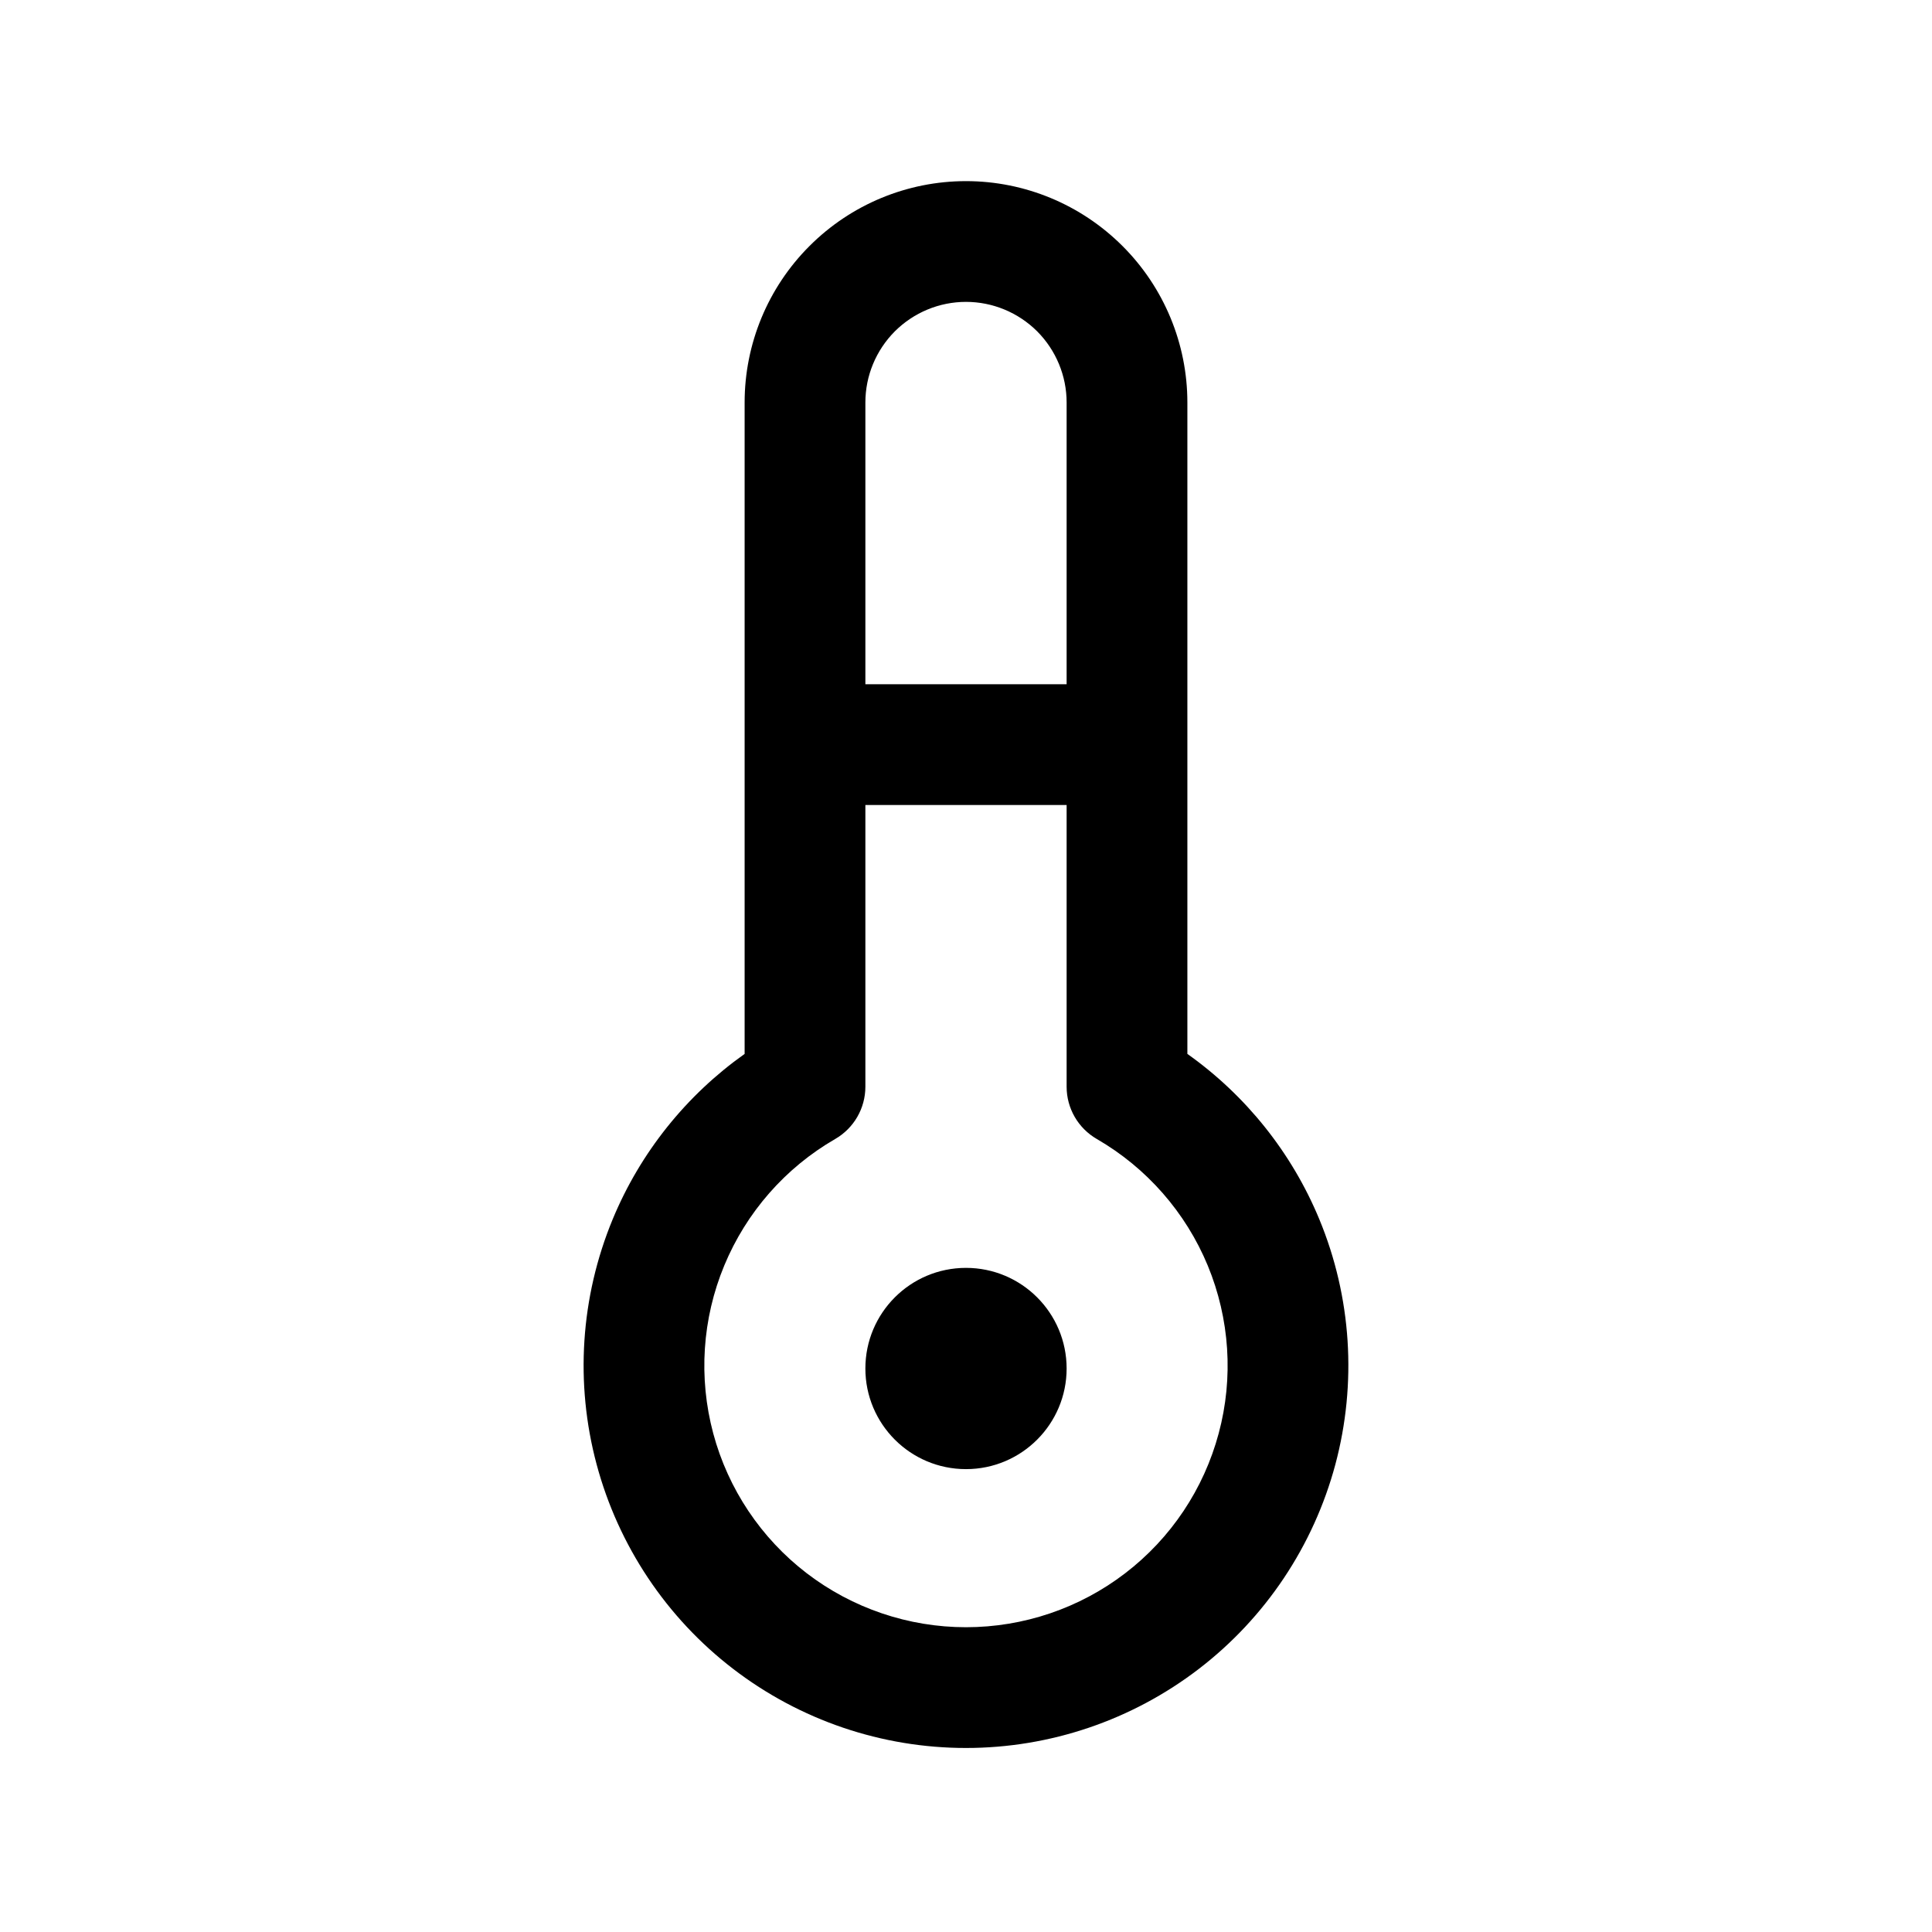
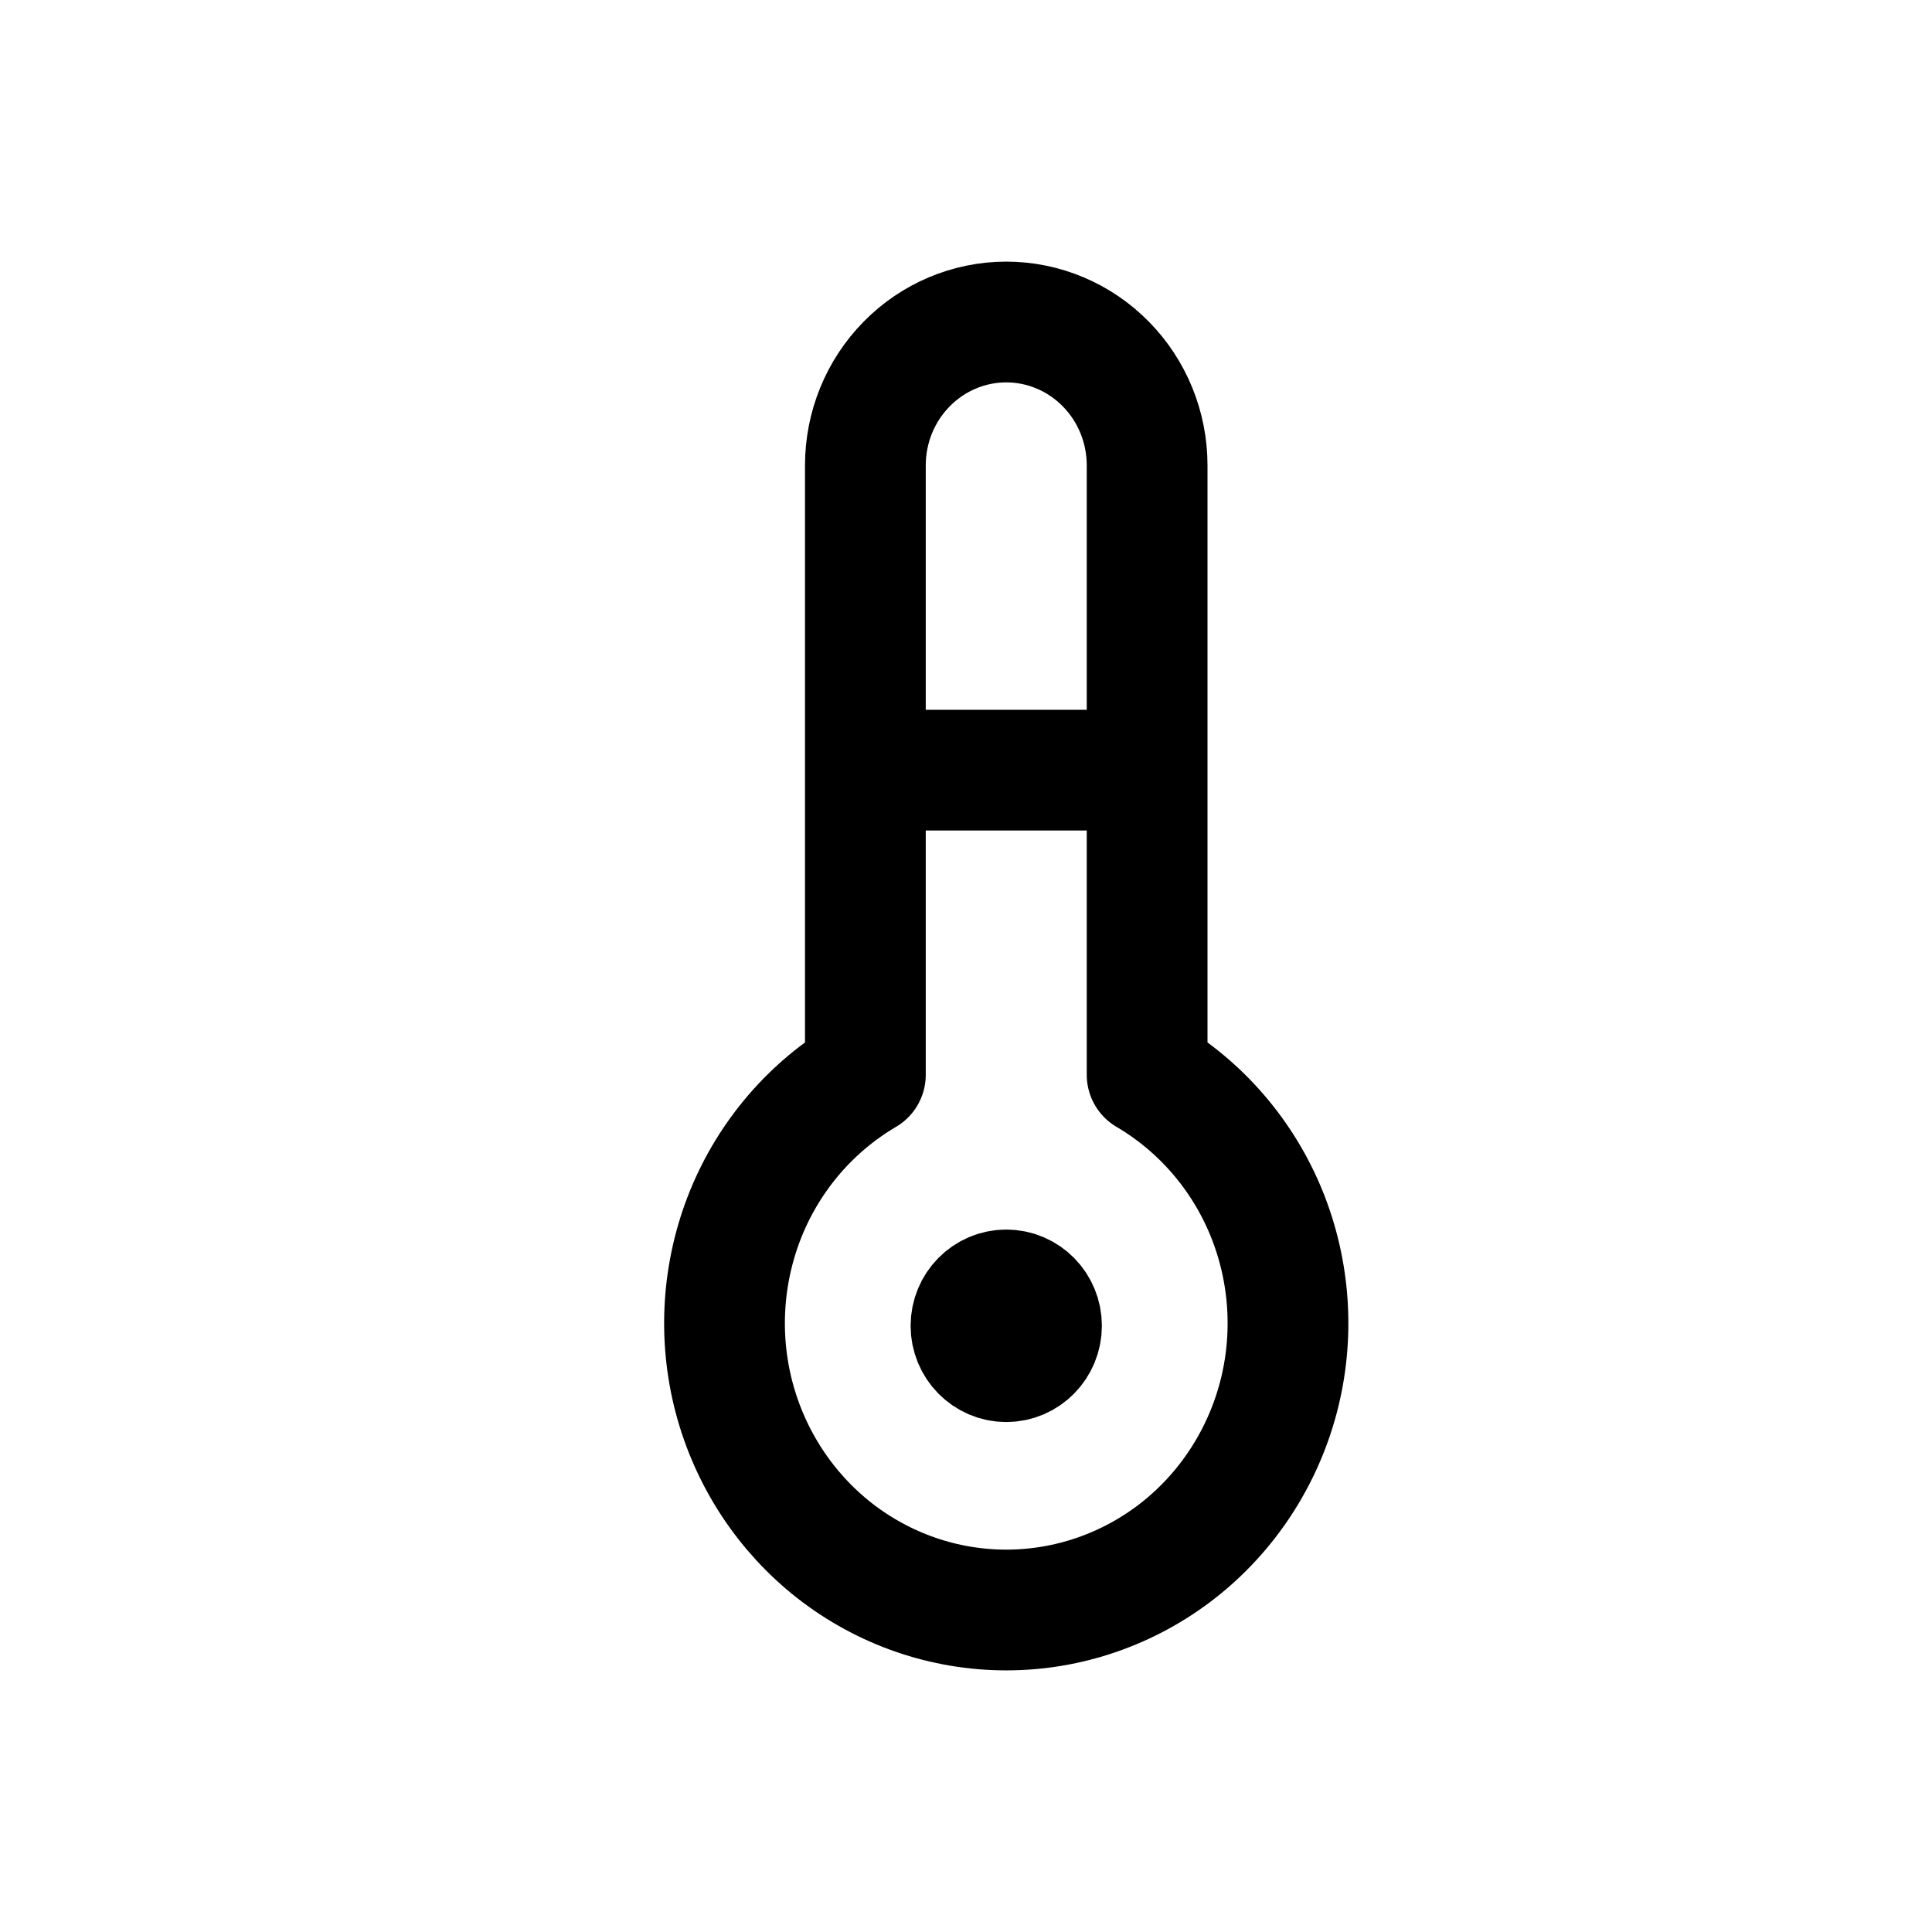
<svg xmlns="http://www.w3.org/2000/svg" width="24" height="24" viewBox="0 0 24 24" fill="none">
-   <path d="M12 15.75C12.69 15.75 13.25 16.31 13.25 17C13.25 17.69 12.69 18.25 12 18.25C11.309 18.25 10.75 17.69 10.75 17C10.75 16.31 11.309 15.75 12 15.75Z" fill="black" />
-   <path fill-rule="evenodd" clip-rule="evenodd" d="M12 2.25C12.729 2.25 13.428 2.54 13.944 3.056C14.46 3.571 14.75 4.271 14.75 5V13.092C15.476 13.607 16.046 14.318 16.389 15.146C16.789 16.112 16.858 17.183 16.588 18.193C16.317 19.203 15.721 20.096 14.892 20.732C14.062 21.369 13.045 21.714 12 21.714C10.954 21.714 9.938 21.369 9.108 20.732C8.279 20.096 7.683 19.203 7.412 18.193C7.141 17.183 7.211 16.113 7.611 15.146C7.954 14.318 8.524 13.607 9.25 13.092V5C9.25 4.271 9.54 3.571 10.056 3.056C10.571 2.54 11.271 2.25 12 2.25ZM10.75 13.5C10.75 13.768 10.607 14.015 10.375 14.149C9.755 14.507 9.271 15.06 8.997 15.721C8.723 16.382 8.675 17.115 8.86 17.806C9.045 18.497 9.454 19.108 10.021 19.543C10.589 19.978 11.285 20.214 12 20.214C12.715 20.214 13.411 19.978 13.978 19.543C14.546 19.108 14.954 18.497 15.139 17.806C15.325 17.115 15.276 16.381 15.003 15.721C14.729 15.06 14.244 14.507 13.625 14.149C13.393 14.015 13.25 13.768 13.25 13.5V10H10.75V13.5ZM12 3.75C11.668 3.75 11.351 3.882 11.116 4.116C10.882 4.351 10.75 4.668 10.75 5V8.5H13.25V5C13.25 4.669 13.118 4.351 12.884 4.116C12.649 3.882 12.331 3.75 12 3.75Z" fill="black" />
+   <path d="M12.5 16.915C12.742 16.915 12.938 16.715 12.938 16.469C12.938 16.223 12.742 16.024 12.5 16.024C12.258 16.024 12.062 16.223 12.062 16.469C12.062 16.715 12.258 16.915 12.5 16.915Z" fill="black" />
+   <path d="M14.25 9.567V13.352C14.917 13.744 15.439 14.349 15.734 15.074C16.028 15.799 16.08 16.602 15.881 17.359C15.681 18.117 15.242 18.786 14.631 19.264C14.019 19.741 13.271 20 12.5 20C11.729 20 10.981 19.741 10.369 19.264C9.758 18.786 9.319 18.117 9.119 17.359C8.92 16.602 8.972 15.799 9.266 15.074C9.561 14.349 10.083 13.744 10.75 13.352V9.567M14.25 9.567V5.781C14.25 5.309 14.066 4.856 13.737 4.522C13.409 4.188 12.964 4 12.5 4C12.036 4 11.591 4.188 11.263 4.522C10.934 4.856 10.75 5.309 10.75 5.781V9.567M14.25 9.567H10.75M12.938 16.469C12.938 16.715 12.742 16.915 12.5 16.915C12.258 16.915 12.062 16.715 12.062 16.469C12.062 16.223 12.258 16.024 12.5 16.024C12.742 16.024 12.938 16.223 12.938 16.469Z" stroke="black" stroke-width="1.5" stroke-linejoin="round" />
</svg>
